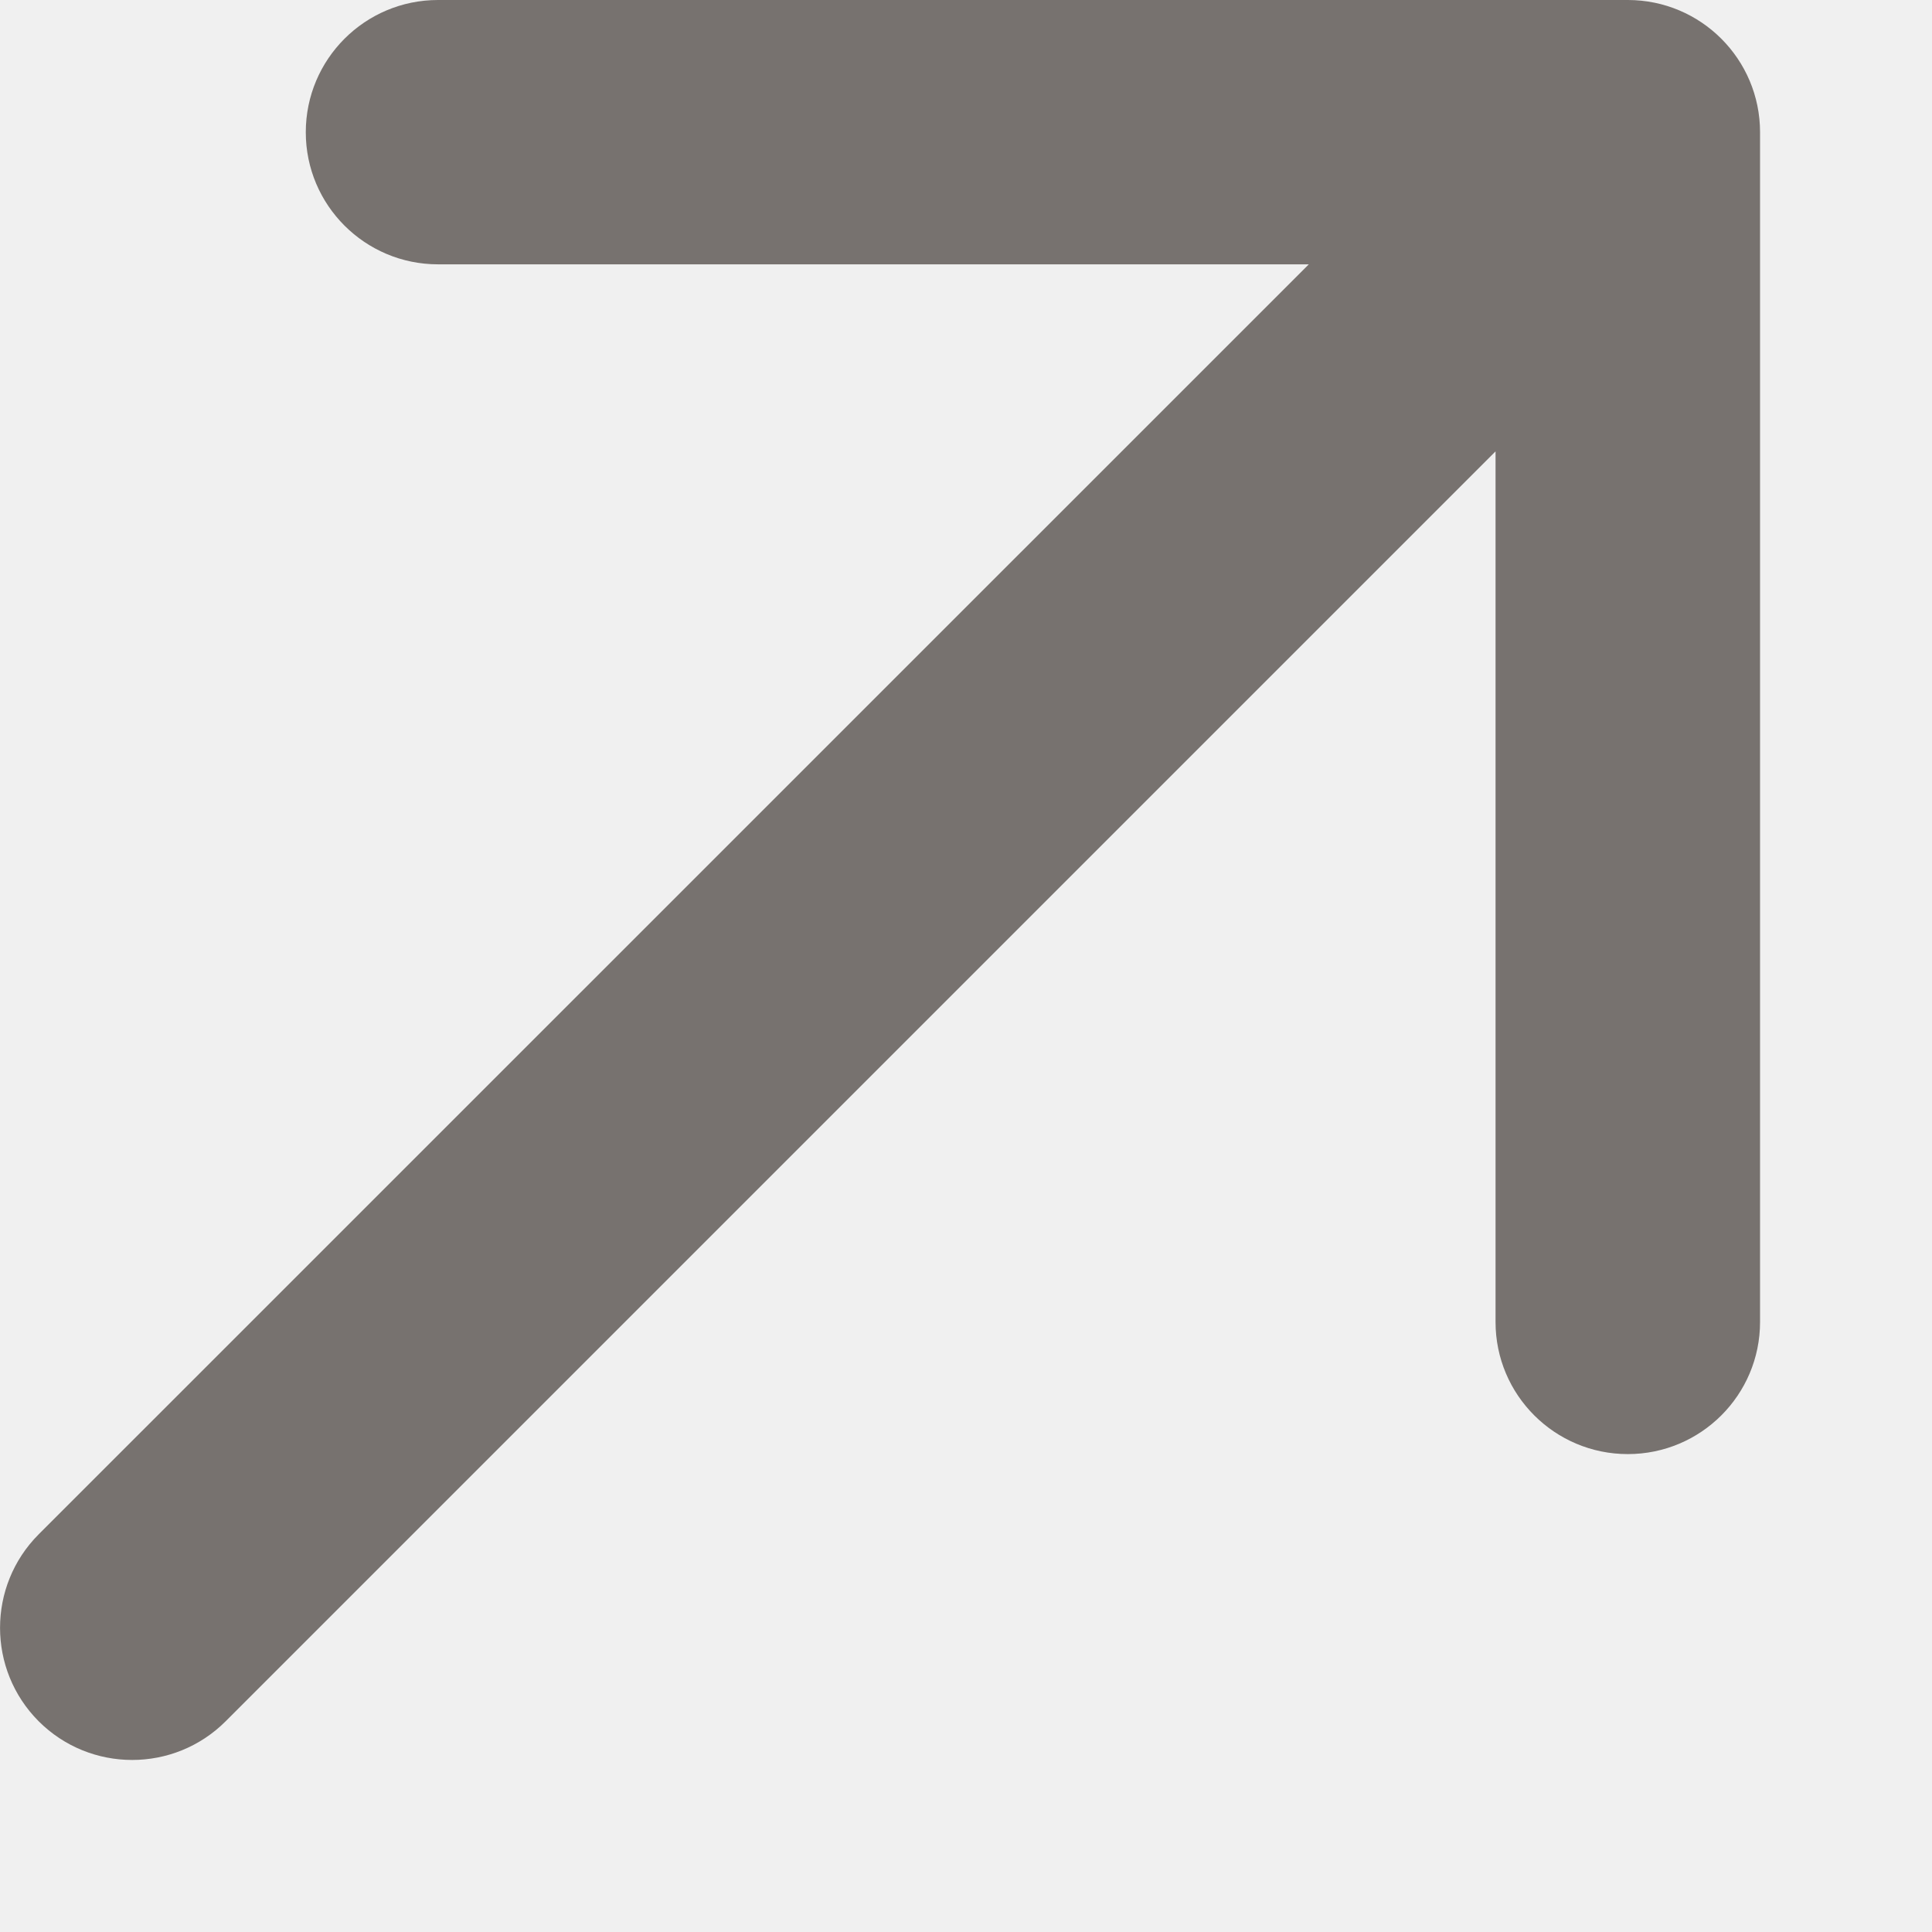
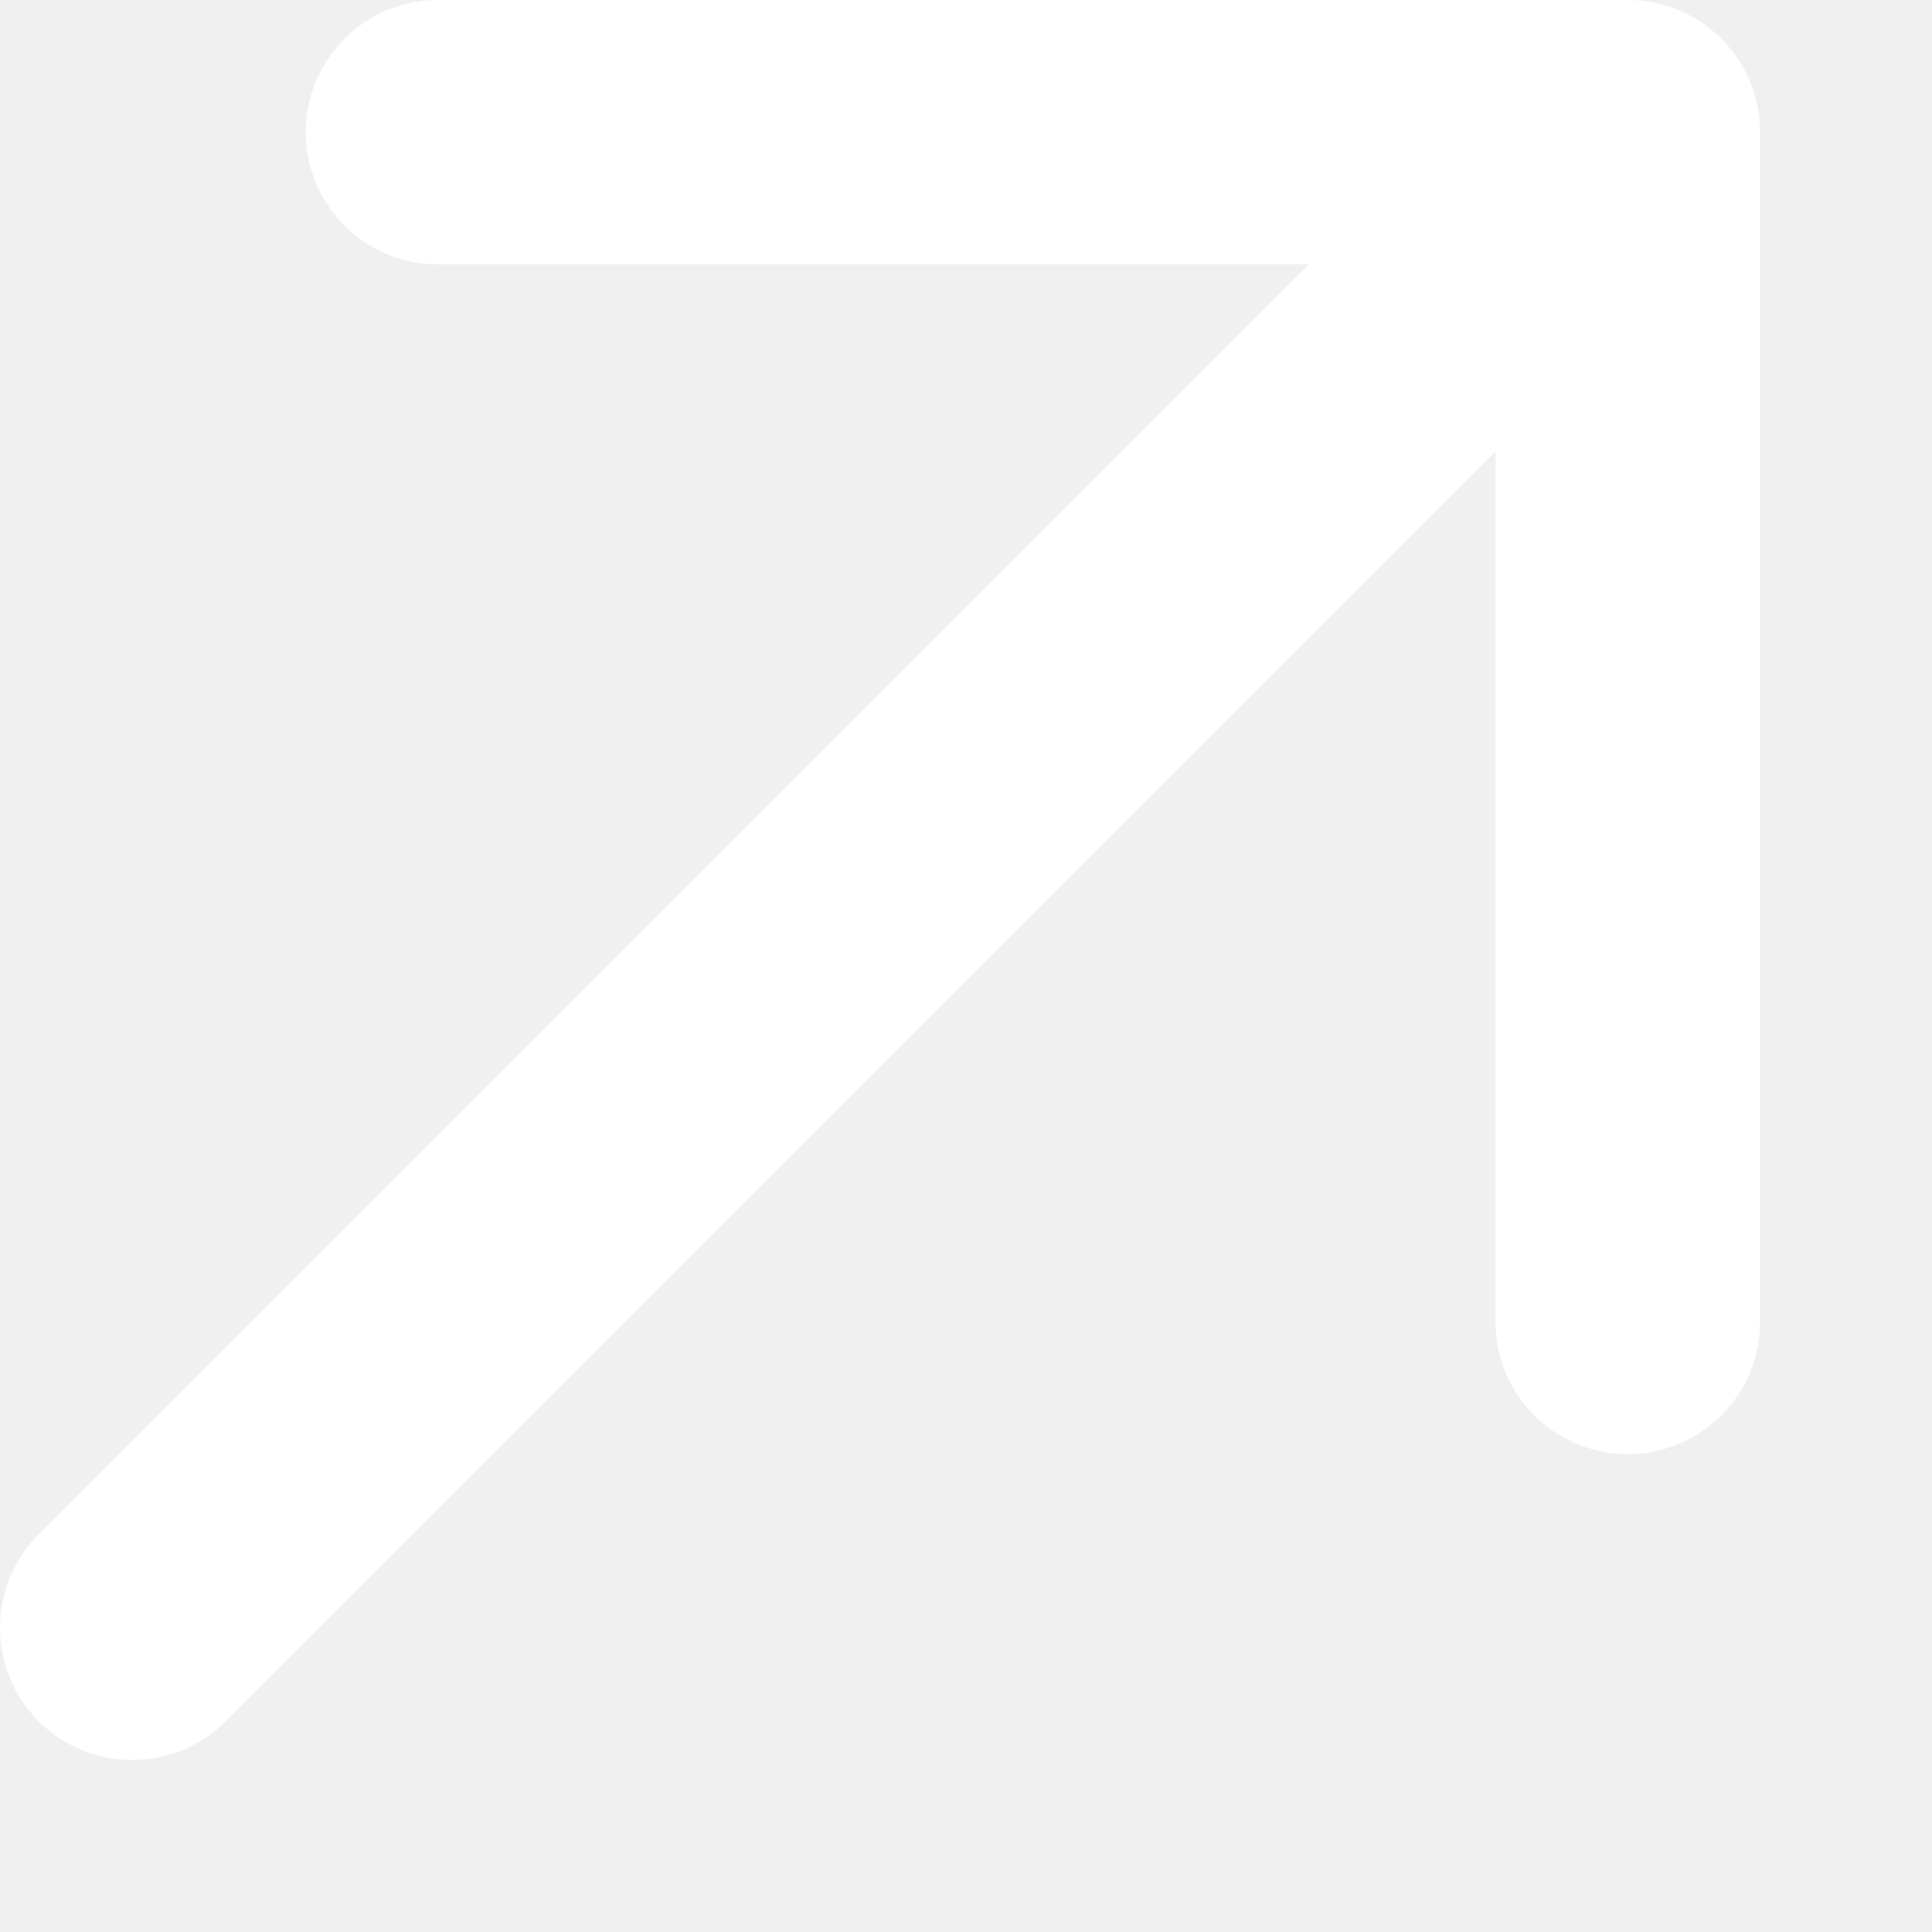
<svg xmlns="http://www.w3.org/2000/svg" width="11" height="11" viewBox="0 0 11 11" fill="none">
-   <path d="M0.22 8.736C-0.073 9.03 -0.073 9.506 0.22 9.8C0.514 10.094 0.991 10.094 1.285 9.8L0.753 9.268L0.22 8.736ZM10.021 0.753C10.021 0.337 9.684 0 9.268 0L2.494 0C2.078 0 1.741 0.337 1.741 0.753C1.741 1.168 2.078 1.505 2.494 1.505H8.515V7.527C8.515 7.942 8.852 8.279 9.268 8.279C9.684 8.279 10.021 7.942 10.021 7.527L10.021 0.753ZM0.753 9.268L1.285 9.8L9.8 1.285L9.268 0.753L8.736 0.221L0.22 8.736L0.753 9.268Z" fill="#77726F" />
+   <path d="M0.22 8.736C-0.073 9.03 -0.073 9.506 0.22 9.8C0.514 10.094 0.991 10.094 1.285 9.8L0.753 9.268L0.22 8.736ZM10.021 0.753C10.021 0.337 9.684 0 9.268 0L2.494 0C2.078 0 1.741 0.337 1.741 0.753C1.741 1.168 2.078 1.505 2.494 1.505H8.515V7.527C8.515 7.942 8.852 8.279 9.268 8.279C9.684 8.279 10.021 7.942 10.021 7.527L10.021 0.753ZM0.753 9.268L1.285 9.8L9.8 1.285L9.268 0.753L8.736 0.221L0.22 8.736L0.753 9.268Z" fill="#FFFFFF" />
</svg>
